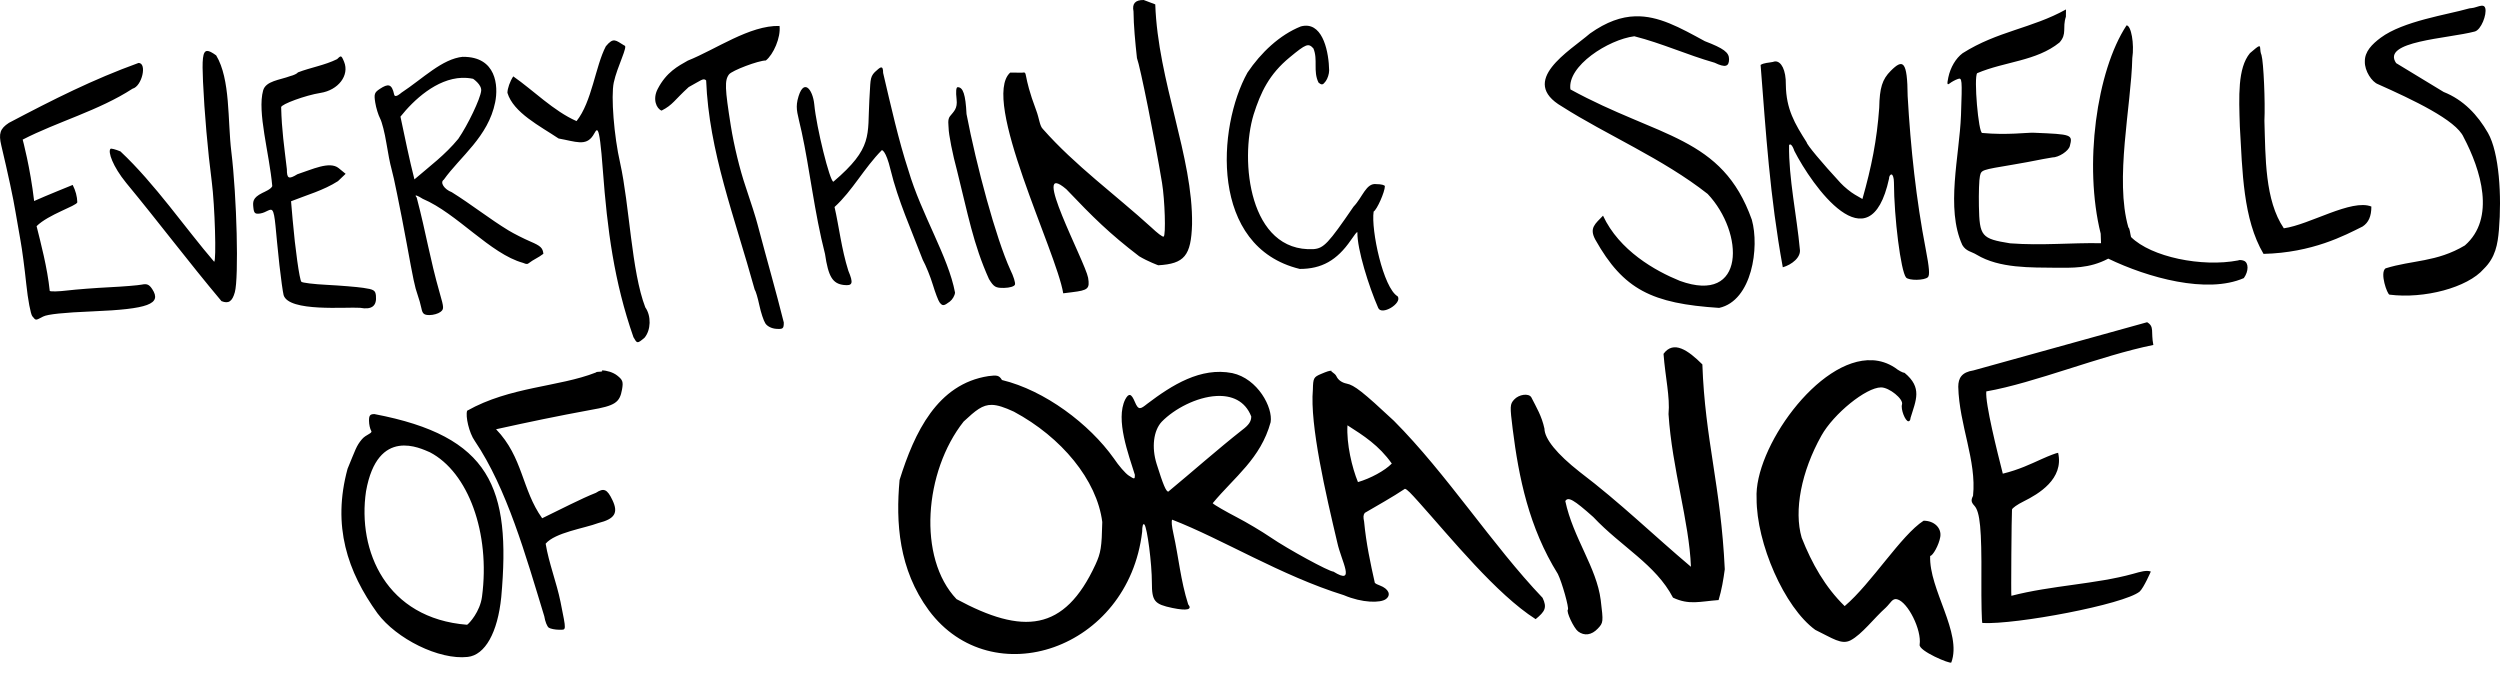
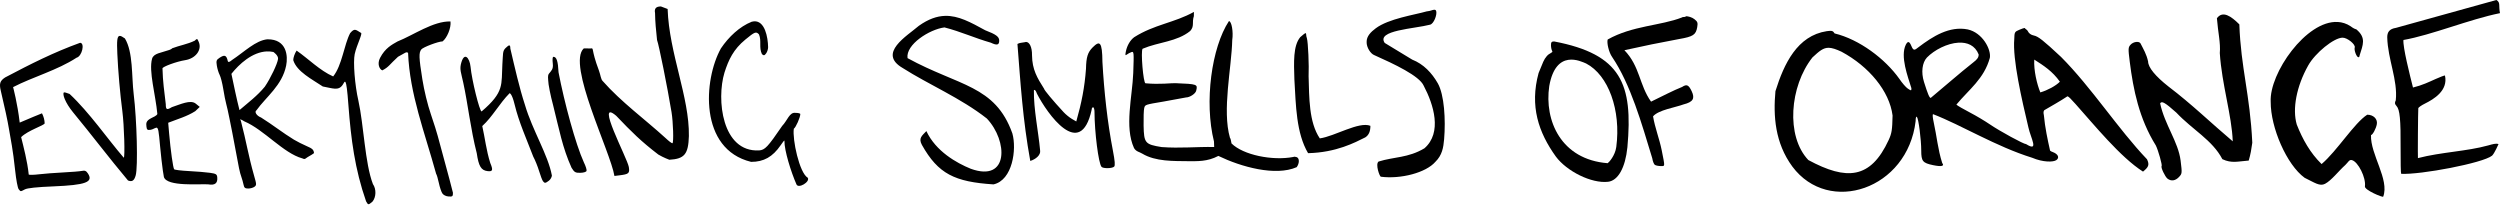
- <svg xmlns="http://www.w3.org/2000/svg" id="svg3104" version="1.1" viewBox="0 0 80.53 21.746" height="21.746mm" width="80.53mm">
+ <svg xmlns="http://www.w3.org/2000/svg" id="svg3104" version="1.1" viewBox="0 0 139.351 11.382" height="11.382mm" width="139.351mm">
  <defs id="defs3098" />
-   <g transform="translate(-46.66953,-35.23994)" id="layer1">
-     <path id="path3089" style="opacity:1;fill:#000000;stroke-width:0.078" d="m 83.51,35.24 c -0.272,-0.003 -0.378,0.117 -0.328,0.367 0.004,0.46 0.055,0.987 0.111,1.503 0.103,0.267 0.579,2.634 0.808,4.021 0.091,0.553 0.126,1.685 0.053,1.73 -0.034,0.021 -0.209,-0.118 -0.401,-0.299 -1.141,-1.039 -2.462,-1.999 -3.489,-3.165 -0.104,-0.096 -0.118,-0.34 -0.212,-0.59 -0.463,-1.226 -0.251,-1.256 -0.463,-1.226 l -0.379,-0.003 c -0.957,0.866 1.492,5.769 1.708,7.11 l 0.282,-0.035 c 0.521,-0.063 0.577,-0.113 0.52,-0.465 -0.093,-0.516 -1.906,-3.877 -0.703,-2.854 0.87,0.913 1.386,1.424 2.348,2.161 0.29,0.173 0.614,0.29 0.614,0.29 0.844,-0.049 1.058,-0.308 1.089,-1.319 0.034,-2.174 -1.099,-4.601 -1.185,-7.085 z m 43.098,0.183 c -0.094,0.007 -0.226,0.074 -0.338,0.08 -0.026,0 -0.053,0.005 -0.078,0.012 -0.688,0.198 -2.112,0.402 -2.836,0.941 -0.276,0.206 -0.517,0.444 -0.51,0.765 -0.01,0.305 0.228,0.66 0.426,0.732 1.114,0.498 2.513,1.154 2.754,1.703 0.557,1.053 1.043,2.616 0.042,3.49 -0.91,0.544 -1.701,0.469 -2.557,0.739 -0.191,0.145 0.057,0.836 0.128,0.846 1.113,0.142 2.515,-0.224 3.04,-0.832 0.375,-0.367 0.446,-0.789 0.486,-1.254 0.092,-1.088 0.011,-2.486 -0.353,-3.123 -0.332,-0.58 -0.79,-1.067 -1.428,-1.32 -0.511,-0.308 -1.021,-0.618 -1.53,-0.929 -0.488,-0.71 1.663,-0.787 2.533,-1.018 0.205,-0.054 0.393,-0.548 0.338,-0.752 -0.018,-0.065 -0.061,-0.083 -0.117,-0.079 z m -13.389,0.121 c -1.093,0.61 -2.204,0.696 -3.33,1.41 -0.218,0.162 -0.393,0.457 -0.46,0.779 -0.047,0.225 -0.038,0.257 0.051,0.188 0.059,-0.046 0.173,-0.108 0.254,-0.136 0.14,-0.05 0.144,0 0.103,1.164 -0.049,1.317 -0.499,3.001 0.043,4.184 0.12,0.205 0.302,0.212 0.46,0.311 0.741,0.446 1.739,0.41 2.594,0.421 0.451,-0.003 1.027,0.036 1.647,-0.294 v 0 c 1.273,0.614 3.18,1.146 4.367,0.627 0.16,-0.223 0.158,-0.498 0,-0.559 -0.068,-0.026 -0.151,-0.031 -0.185,-0.01 -1.165,0.223 -2.797,-0.108 -3.449,-0.754 -0.029,-0.114 -0.04,-0.28 -0.085,-0.309 -0.447,-1.545 0.092,-3.913 0.126,-5.455 0.069,-0.455 -0.036,-1.054 -0.185,-1.054 -0.968,1.471 -1.383,4.506 -0.833,6.71 l 0.011,0.307 c -0.983,-0.018 -1.889,0.081 -2.928,0.004 -0.926,-0.149 -0.987,-0.222 -1.006,-1.201 -0.008,-0.425 0.007,-0.859 0.033,-0.965 0.05,-0.201 0.031,-0.195 1.09,-0.373 0.712,-0.121 0.766,-0.149 1.24,-0.227 0.209,0 0.524,-0.205 0.566,-0.368 0.096,-0.371 0.076,-0.378 -1.16,-0.428 -0.222,-0.01 -0.855,0.082 -1.661,0.007 -0.123,0.018 -0.278,-1.804 -0.163,-1.926 0.894,-0.38 1.907,-0.385 2.652,-0.989 0.25,-0.28 0.085,-0.465 0.205,-0.83 z m -13.873,0.221 c -0.449,0.013 -0.922,0.173 -1.46,0.554 -0.653,0.564 -2.32,1.529 -0.899,2.353 1.426,0.911 3.243,1.676 4.69,2.815 1.178,1.248 1.233,3.572 -0.894,2.801 -0.798,-0.323 -1.955,-0.978 -2.477,-2.101 -0.25,0.264 -0.453,0.393 -0.248,0.772 0.906,1.614 1.825,2.059 3.989,2.199 1.062,-0.233 1.302,-1.957 1.052,-2.841 -0.959,-2.694 -2.985,-2.63 -5.843,-4.197 -0.11,-0.755 1.223,-1.605 2.058,-1.712 0.904,0.231 1.678,0.592 2.586,0.852 0.339,0.164 0.466,0.132 0.466,-0.115 0,-0.217 -0.174,-0.346 -0.781,-0.579 -0.807,-0.44 -1.49,-0.823 -2.239,-0.801 z m -10.648,0.304 c -0.04,0.003 -0.082,0.01 -0.126,0.022 -0.68,0.272 -1.283,0.841 -1.719,1.488 -0.975,1.75 -1.229,5.616 1.684,6.324 0.705,0 1.197,-0.275 1.645,-0.925 0.102,-0.148 0.214,-0.309 0.212,-0.248 -0.009,0.539 0.369,1.74 0.668,2.422 0.101,0.271 0.785,-0.14 0.63,-0.366 -0.466,-0.268 -0.863,-2.143 -0.775,-2.731 0.107,-0.06 0.362,-0.634 0.362,-0.816 0,-0.038 -0.123,-0.068 -0.273,-0.068 -0.332,-0.047 -0.445,0.425 -0.736,0.725 -0.813,1.188 -0.959,1.342 -1.29,1.369 -2.075,0.103 -2.38,-2.851 -1.929,-4.336 0.229,-0.72 0.5,-1.297 1.164,-1.843 0.529,-0.437 0.601,-0.464 0.762,-0.286 0.152,0.364 -0.017,0.726 0.164,1.099 0.106,0.088 0.141,0.081 0.234,-0.045 0.06,-0.082 0.109,-0.236 0.109,-0.344 -0.01,-0.57 -0.185,-1.483 -0.785,-1.441 z m -16.919,0.007 c -0.957,-0.027 -2.052,0.757 -2.953,1.116 -0.312,0.177 -0.688,0.368 -0.971,0.914 -0.173,0.333 -0.037,0.635 0.125,0.697 0.37,-0.19 0.405,-0.331 0.874,-0.758 0.401,-0.217 0.472,-0.305 0.562,-0.214 0.091,2.295 0.915,4.387 1.563,6.736 0.034,0.043 0.101,0.271 0.151,0.506 0.05,0.236 0.137,0.499 0.194,0.585 0.062,0.094 0.202,0.164 0.348,0.174 0.221,0.015 0.245,-0.006 0.245,-0.205 -0.263,-1.051 -0.514,-1.905 -0.849,-3.172 -0.042,-0.17 -0.214,-0.713 -0.382,-1.207 -0.184,-0.539 -0.374,-1.32 -0.475,-1.952 -0.193,-1.213 -0.202,-1.47 -0.059,-1.659 0.096,-0.126 0.949,-0.449 1.187,-0.449 0.242,-0.191 0.485,-0.737 0.441,-1.113 z m -5.307,0.467 c -0.083,-0.011 -0.162,0.037 -0.287,0.188 -0.339,0.648 -0.447,1.787 -0.944,2.41 -0.736,-0.323 -1.389,-0.989 -2.038,-1.441 -0.104,0.153 -0.188,0.391 -0.188,0.531 0.193,0.64 1.051,1.07 1.648,1.47 0.556,0.1 0.875,0.255 1.107,-0.092 0.126,-0.18 0.194,-0.587 0.32,1.133 0.142,1.888 0.359,3.568 0.984,5.359 0.119,0.207 0.118,0.219 0.356,0.019 0.209,-0.247 0.222,-0.704 0.026,-0.979 -0.446,-1.156 -0.508,-3.288 -0.811,-4.653 -0.197,-0.858 -0.299,-2.149 -0.205,-2.589 0.111,-0.519 0.476,-1.192 0.341,-1.192 -0.14,-0.084 -0.227,-0.153 -0.31,-0.164 z m 52.963,0.187 c -0.039,0.009 -0.119,0.073 -0.29,0.222 -0.4,0.485 -0.356,1.392 -0.326,2.357 0.084,1.451 0.101,2.987 0.763,4.109 1.573,-0.038 2.613,-0.592 3.192,-0.882 0.192,-0.126 0.282,-0.327 0.282,-0.643 -0.641,-0.256 -1.988,0.586 -2.82,0.701 -0.613,-0.904 -0.589,-2.283 -0.625,-3.464 0.029,-0.593 -0.027,-1.888 -0.094,-2.116 -0.066,-0.159 -0.016,-0.298 -0.081,-0.284 z m -66.093,0.151 c -0.148,0.006 -0.165,0.28 -0.133,0.991 0.043,0.967 0.154,2.241 0.282,3.221 0.099,0.757 0.153,2.577 0.076,2.577 -0.912,-1.058 -1.91,-2.517 -3.018,-3.553 -0.156,-0.065 -0.3,-0.102 -0.32,-0.083 -0.091,0.091 0.072,0.566 0.506,1.098 1.041,1.259 1.993,2.527 3.069,3.808 0.228,0.091 0.347,0.012 0.43,-0.287 0.13,-0.464 0.065,-3.077 -0.113,-4.529 -0.122,-1.001 -0.024,-2.329 -0.488,-3.1 -0.13,-0.093 -0.225,-0.146 -0.292,-0.143 z m 4.291,0.18 c -0.025,0.007 -0.057,0.036 -0.105,0.084 -0.397,0.197 -0.85,0.268 -1.26,0.426 -0.024,0.038 -0.136,0.093 -0.251,0.121 -0.334,0.125 -0.786,0.155 -0.871,0.46 -0.196,0.697 0.2,2.025 0.294,3.083 -0.034,0.095 -0.243,0.182 -0.322,0.221 -0.315,0.158 -0.309,0.284 -0.285,0.489 0.019,0.166 0.058,0.196 0.219,0.172 0.197,-0.03 0.323,-0.179 0.39,-0.097 0.097,0.118 0.099,0.61 0.229,1.766 0.048,0.429 0.109,0.861 0.134,0.96 0.166,0.55 2.017,0.377 2.462,0.409 0.379,0.069 0.545,-0.057 0.512,-0.392 -0.017,-0.17 -0.068,-0.202 -0.409,-0.251 -0.215,-0.031 -0.739,-0.074 -1.165,-0.096 -0.426,-0.021 -0.799,-0.067 -0.828,-0.1 -0.06,-0.068 -0.199,-1.058 -0.28,-1.991 l -0.052,-0.602 c 0.51,-0.203 1.046,-0.35 1.511,-0.648 l 0.247,-0.236 -0.224,-0.183 c -0.292,-0.236 -0.861,0.045 -1.329,0.196 -0.282,0.172 -0.34,0.145 -0.34,-0.162 -0.088,-0.759 -0.164,-1.235 -0.184,-1.998 0,-0.093 0.782,-0.383 1.266,-0.459 0.577,-0.09 0.939,-0.567 0.762,-1.001 -0.054,-0.132 -0.079,-0.184 -0.121,-0.173 z m 3.946,0.008 c -0.669,0.067 -1.279,0.696 -1.986,1.162 0,0 -0.199,0.186 -0.227,0.054 -0.075,-0.357 -0.2,-0.353 -0.459,-0.183 -0.177,0.116 -0.194,0.167 -0.15,0.442 0.027,0.171 0.098,0.401 0.157,0.513 0.059,0.111 0.149,0.466 0.201,0.788 0.051,0.322 0.124,0.691 0.162,0.82 0.037,0.129 0.12,0.498 0.183,0.82 0.063,0.322 0.134,0.673 0.156,0.781 0.022,0.107 0.092,0.476 0.155,0.82 0.212,1.164 0.263,1.405 0.347,1.64 0.046,0.129 0.104,0.331 0.127,0.449 0.034,0.173 0.085,0.214 0.26,0.214 0.12,0 0.276,-0.044 0.348,-0.098 0.121,-0.091 0.12,-0.132 -0.017,-0.605 -0.327,-1.145 -0.43,-1.888 -0.743,-3.081 -0.105,-0.127 0.044,-0.056 0.195,0.04 1.1,0.466 2.18,1.775 3.229,2.062 0.038,0.011 0.115,0.062 0.172,0.019 0.175,-0.135 0.318,-0.181 0.484,-0.311 -0.02,-0.189 -0.088,-0.254 -0.416,-0.394 -0.216,-0.093 -0.532,-0.253 -0.703,-0.356 -0.607,-0.368 -1.207,-0.845 -1.832,-1.234 -0.246,-0.093 -0.389,-0.317 -0.257,-0.403 0.53,-0.745 1.433,-1.384 1.655,-2.494 0.107,-0.525 0.04,-1.472 -1.039,-1.463 z m 42.28,0.149 c -0.026,1.85e-4 -0.053,0.006 -0.08,0.017 -0.137,0.029 -0.286,0.026 -0.397,0.096 0.173,2.203 0.296,4.216 0.715,6.519 0.286,-0.083 0.599,-0.321 0.548,-0.592 -0.092,-1.027 -0.364,-2.296 -0.346,-3.342 0.033,-0.059 0.105,-0.011 0.17,0.185 0.563,1.102 2.425,3.756 3.05,0.895 0,-0.075 0.036,-0.136 0.079,-0.136 0.043,0 0.079,0.114 0.079,0.254 0.003,1.139 0.222,2.862 0.39,3.064 v 0 c 0.087,0.105 0.597,0.098 0.705,-0.01 0.063,-0.063 0.044,-0.305 -0.07,-0.897 -0.307,-1.589 -0.488,-3.264 -0.583,-4.936 -0.009,-1.145 -0.152,-1.206 -0.544,-0.814 -0.276,0.277 -0.359,0.543 -0.372,1.192 -0.076,1.047 -0.248,1.902 -0.541,2.937 l -0.244,-0.141 c -0.134,-0.078 -0.342,-0.247 -0.461,-0.376 -0.602,-0.651 -1.091,-1.238 -1.091,-1.308 -0.385,-0.605 -0.661,-1.071 -0.671,-1.853 0.007,-0.484 -0.151,-0.755 -0.335,-0.754 z m -52.728,0.05 c -1.46,0.528 -2.731,1.168 -4.174,1.929 -0.285,0.187 -0.338,0.343 -0.245,0.731 0.216,0.908 0.389,1.716 0.458,2.142 0.042,0.258 0.115,0.679 0.163,0.937 0.048,0.258 0.13,0.881 0.183,1.385 0.053,0.504 0.141,0.97 0.195,1.035 0.119,0.143 0.093,0.142 0.349,0.009 0.141,-0.073 0.661,-0.128 1.59,-0.166 1.8,-0.074 2.238,-0.237 1.923,-0.717 -0.097,-0.148 -0.17,-0.18 -0.333,-0.146 -0.115,0.024 -0.587,0.063 -1.049,0.086 -0.462,0.023 -1.067,0.07 -1.346,0.103 -0.278,0.034 -0.536,0.041 -0.573,0.016 -0.078,-0.757 -0.294,-1.562 -0.424,-2.087 0.383,-0.379 1.274,-0.647 1.312,-0.767 -0.005,-0.191 -0.055,-0.375 -0.149,-0.561 0,0 -0.871,0.351 -1.242,0.518 -0.125,-1.079 -0.369,-1.978 -0.369,-1.978 1.112,-0.574 2.457,-0.936 3.539,-1.64 0.304,-0.077 0.478,-0.83 0.192,-0.83 z m 23.916,0.143 c -0.046,0.01 -0.113,0.074 -0.199,0.152 -0.171,0.171 -0.133,0.313 -0.175,0.9 -0.065,1.141 0.126,1.536 -1.158,2.63 -0.114,0 -0.549,-1.759 -0.616,-2.49 -0.049,-0.495 -0.362,-0.894 -0.54,-0.137 -0.064,0.306 0.008,0.452 0.134,1.025 0.253,1.157 0.413,2.614 0.752,3.931 0.107,0.73 0.244,0.956 0.606,0.998 0.286,0.033 0.314,-0.055 0.145,-0.459 -0.223,-0.707 -0.298,-1.416 -0.444,-2.053 0.576,-0.524 0.952,-1.254 1.524,-1.832 0,0 0.127,-0.005 0.279,0.629 0.241,0.994 0.667,1.931 1.039,2.906 0.101,0.184 0.247,0.545 0.325,0.803 0.078,0.258 0.175,0.512 0.216,0.566 0.095,0.123 0.136,0.12 0.329,-0.025 0.086,-0.065 0.162,-0.195 0.169,-0.29 -0.214,-1.153 -1.083,-2.516 -1.501,-3.935 -0.319,-0.972 -0.568,-2.092 -0.815,-3.141 0,-0.14 -0.024,-0.185 -0.07,-0.175 z m -13.496,0.337 c 0.117,-0.004 0.237,0.005 0.357,0.03 2.6e-5,0 0.284,0.188 0.261,0.388 -0.029,0.261 -0.424,1.09 -0.737,1.546 -0.421,0.513 -0.912,0.876 -1.413,1.306 -0.166,-0.651 -0.313,-1.375 -0.45,-2.021 0.426,-0.536 1.16,-1.22 1.982,-1.25 z m 15.966,0.3 c -0.049,0 -0.062,0.146 -0.034,0.385 0.037,0.31 -0.092,0.398 -0.214,0.553 -0.084,0.106 -0.043,0.289 -0.043,0.376 0,0.196 0.132,0.864 0.273,1.379 0.347,1.384 0.521,2.365 1.028,3.489 0.157,0.255 0.212,0.288 0.487,0.284 0.178,-0.003 0.326,-0.047 0.349,-0.105 0.021,-0.056 -0.046,-0.271 -0.149,-0.479 -0.463,-1.014 -1.092,-3.351 -1.411,-5.017 -0.031,-0.627 -0.11,-0.865 -0.285,-0.865 z m 38.316,7.571 c 0,0 -4.106,1.138 -5.596,1.553 -0.377,0.058 -0.487,0.245 -0.488,0.526 0.03,1.234 0.595,2.377 0.476,3.513 -0.07,0.14 -0.062,0.204 0.044,0.32 0.181,0.199 0.235,0.752 0.225,2.352 -0.004,0.75 0.01,1.391 0.031,1.425 h -0.003 c 1.089,0.058 4.562,-0.599 5.07,-1.012 0.134,-0.123 0.36,-0.646 0.36,-0.646 -0.146,-0.051 -0.327,0.005 -0.576,0.075 -1.196,0.332 -2.623,0.371 -3.916,0.707 -0.014,0 0.005,-2.599 0.02,-2.777 0.004,-0.046 0.174,-0.166 0.378,-0.266 0.471,-0.234 1.3,-0.718 1.108,-1.563 -0.046,0 -0.283,0.09 -0.527,0.2 -0.369,0.166 -0.734,0.344 -1.255,0.472 -0.178,-0.702 -0.571,-2.263 -0.532,-2.65 1.56,-0.273 3.669,-1.149 5.381,-1.496 -0.085,-0.428 0.043,-0.59 -0.201,-0.733 z m -15.578,1.02 c 0.059,0.773 0.213,1.381 0.161,1.939 0.113,1.751 0.669,3.471 0.722,4.919 -1.22,-1.029 -2.259,-2.049 -3.583,-3.055 -0.732,-0.575 -1.131,-1.064 -1.136,-1.396 -0.089,-0.409 -0.255,-0.676 -0.424,-1.01 -0.085,-0.137 -0.399,-0.094 -0.553,0.076 -0.135,0.149 -0.138,0.211 -0.045,0.954 0.195,1.548 0.519,3.16 1.455,4.664 0.134,0.27 0.367,1.102 0.322,1.147 -0.061,0.061 0.19,0.597 0.329,0.702 0.202,0.153 0.436,0.12 0.635,-0.091 0.179,-0.19 0.181,-0.208 0.094,-0.919 -0.133,-1.051 -0.888,-2 -1.141,-3.189 0.092,-0.149 0.27,-0.048 0.901,0.514 0.901,0.958 2.013,1.531 2.568,2.597 0.518,0.245 0.856,0.124 1.469,0.078 0.099,-0.325 0.156,-0.668 0.199,-0.993 -0.127,-2.7 -0.636,-4.159 -0.722,-6.598 -0.459,-0.457 -0.928,-0.786 -1.252,-0.339 z m 6.73,0.205 c -1.75,-0.095 -3.819,2.862 -3.732,4.452 -0.006,1.441 0.893,3.507 1.89,4.233 0.559,0.271 0.843,0.491 1.139,0.336 0.365,-0.192 0.753,-0.713 1.133,-1.052 0.159,-0.152 0.212,-0.308 0.363,-0.27 0.349,0.088 0.797,0.989 0.727,1.463 -0.038,0.201 0.991,0.634 1.02,0.574 0.357,-0.958 -0.724,-2.355 -0.681,-3.433 0.085,0 0.283,-0.353 0.326,-0.613 0.047,-0.286 -0.195,-0.521 -0.537,-0.521 -0.723,0.464 -1.682,2.021 -2.543,2.751 -0.631,-0.616 -1.056,-1.371 -1.385,-2.204 -0.255,-0.874 -0.013,-2.128 0.636,-3.288 0.395,-0.706 1.438,-1.551 1.919,-1.553 0.263,-0.003 0.731,0.377 0.677,0.547 -0.048,0.15 0.104,0.545 0.208,0.545 0.037,0 0.066,-0.049 0.066,-0.108 0.175,-0.573 0.389,-0.974 -0.192,-1.453 -0.054,0 -0.194,-0.075 -0.311,-0.167 -0.23,-0.151 -0.473,-0.227 -0.723,-0.24 z m -40.928,0.328 c 0.066,0.066 -0.167,0.021 -0.196,0.068 -1.192,0.467 -2.76,0.451 -4.144,1.23 -0.059,0.176 0.062,0.715 0.246,0.973 1.036,1.534 1.64,3.685 2.239,5.648 0.026,0.168 0.092,0.334 0.147,0.369 0.055,0.035 0.201,0.064 0.324,0.065 0.248,0 0.244,0.069 0.052,-0.897 -0.129,-0.633 -0.374,-1.24 -0.479,-1.875 0.306,-0.36 1.241,-0.493 1.701,-0.666 0.526,-0.132 0.646,-0.326 0.451,-0.736 -0.169,-0.355 -0.277,-0.404 -0.533,-0.236 -0.465,0.182 -1.135,0.531 -1.731,0.819 -0.661,-0.926 -0.612,-1.961 -1.485,-2.867 1.092,-0.241 1.949,-0.42 3.05,-0.623 0.78,-0.134 0.934,-0.234 1.008,-0.66 0.043,-0.247 0.022,-0.308 -0.158,-0.449 C 66.418,47.232 66.212,47.172 66.057,47.171 Z m 23.511,0.012 c -0.066,-0.011 -0.163,0.025 -0.338,0.099 -0.246,0.103 -0.262,0.134 -0.27,0.504 -0.102,1.142 0.418,3.372 0.787,4.933 0.129,0.599 0.612,1.391 -0.125,0.933 -0.14,0 -1.466,-0.722 -2.023,-1.103 -0.279,-0.19 -0.771,-0.483 -1.093,-0.65 -0.322,-0.167 -0.743,-0.406 -0.773,-0.451 0.7,-0.844 1.546,-1.438 1.866,-2.609 0.079,-0.469 -0.412,-1.404 -1.236,-1.582 -1.02,-0.199 -1.941,0.386 -2.736,0.987 -0.221,0.176 -0.285,0.22 -0.401,-0.058 -0.113,-0.273 -0.196,-0.294 -0.311,-0.08 -0.322,0.651 0.111,1.779 0.311,2.429 0,0.146 -0.009,0.147 -0.198,0.023 -0.109,-0.071 -0.324,-0.32 -0.478,-0.551 -0.791,-1.114 -2.228,-2.194 -3.605,-2.527 -0.089,-0.147 -0.151,-0.165 -0.435,-0.126 -1.647,0.252 -2.385,1.815 -2.863,3.345 -0.126,1.371 -0.03,2.88 0.943,4.202 2.034,2.732 6.426,1.267 6.871,-2.533 0,-0.185 0.029,-0.279 0.071,-0.235 0.092,0.098 0.242,1.259 0.242,1.877 0,0.593 0.08,0.692 0.662,0.813 0.467,0.097 0.65,0.054 0.507,-0.118 -0.246,-0.775 -0.302,-1.492 -0.477,-2.285 -0.052,-0.24 -0.066,-0.385 -0.04,-0.442 1.611,0.623 3.51,1.804 5.532,2.433 0.595,0.254 1.179,0.254 1.352,0.127 0.181,-0.132 0.093,-0.332 -0.193,-0.44 -0.077,-0.029 -0.129,-0.051 -0.162,-0.086 -0.137,-0.612 -0.279,-1.268 -0.345,-1.972 -0.03,-0.139 -0.029,-0.214 0.022,-0.28 0.388,-0.228 0.898,-0.511 1.293,-0.776 0.075,0.019 0.187,0.141 0.454,0.437 1.026,1.146 2.496,2.961 3.757,3.762 0.303,-0.25 0.373,-0.371 0.223,-0.687 -1.616,-1.693 -3.087,-3.995 -4.792,-5.705 -0.992,-0.926 -1.275,-1.148 -1.518,-1.195 -0.154,-0.03 -0.276,-0.117 -0.33,-0.236 -0.05,-0.11 -0.215,-0.159 -0.151,-0.177 z m -3.719,0.812 c 0.489,-0.027 0.926,0.148 1.126,0.659 0,0.159 -0.078,0.275 -0.293,0.436 -0.801,0.631 -1.6,1.341 -2.379,1.985 -0.073,0 -0.164,-0.216 -0.376,-0.892 -0.167,-0.533 -0.102,-1.073 0.164,-1.359 0.414,-0.424 1.13,-0.794 1.759,-0.829 z m -7.228,0.286 c 0.184,0.004 0.4,0.076 0.707,0.218 1.535,0.823 2.676,2.201 2.848,3.555 -0.017,0.81 -0.046,0.993 -0.218,1.368 -1.006,2.18 -2.344,2.267 -4.477,1.116 -1.262,-1.328 -1.042,-4.112 0.229,-5.72 0.389,-0.361 0.604,-0.543 0.911,-0.537 z m -19.887,0.296 c -0.144,0 -0.179,0.043 -0.178,0.215 0,0.118 0.033,0.265 0.072,0.327 0.05,0.079 -0.169,0.113 -0.3,0.269 -0.185,0.219 -0.205,0.332 -0.463,0.952 -0.501,1.844 -0.004,3.311 0.965,4.657 0.609,0.817 1.979,1.506 2.905,1.403 0.56,-0.061 0.966,-0.784 1.081,-1.928 0.317,-3.53 -0.34,-5.179 -4.082,-5.894 z m 31.34,0.362 c 0.52,0.332 1.015,0.647 1.428,1.232 -0.224,0.23 -0.689,0.481 -1.09,0.597 -0.19,-0.46 -0.373,-1.233 -0.338,-1.829 z M 60.513,49.806 c 1.245,0.646 1.954,2.607 1.683,4.654 -0.064,0.485 -0.41,0.861 -0.48,0.905 -2.602,-0.204 -3.54,-2.376 -3.256,-4.3 0.374,-2.098 1.767,-1.377 2.052,-1.259 z" />
+   <g transform="translate(-47.47134,-36.35014)" id="layer1">
+     <path id="path3089" style="opacity:1;fill:#000000;stroke-width:0.078" d="m 84.312,36.71 c -0.272,-0.003 -0.378,0.117 -0.328,0.367 0.004,0.46 0.055,0.987 0.111,1.503 0.103,0.267 0.579,2.634 0.808,4.021 0.091,0.553 0.126,1.685 0.053,1.73 -0.034,0.021 -0.209,-0.118 -0.401,-0.299 -1.141,-1.039 -2.462,-1.999 -3.489,-3.165 -0.104,-0.096 -0.118,-0.34 -0.212,-0.59 -0.463,-1.226 -0.251,-1.256 -0.463,-1.226 l -0.379,-0.003 c -0.957,0.866 1.492,5.769 1.708,7.11 l 0.282,-0.035 c 0.521,-0.063 0.577,-0.113 0.52,-0.465 -0.093,-0.516 -1.906,-3.877 -0.703,-2.854 0.87,0.913 1.386,1.424 2.348,2.161 0.29,0.173 0.614,0.29 0.614,0.29 0.844,-0.049 1.058,-0.308 1.089,-1.319 0.034,-2.174 -1.099,-4.601 -1.185,-7.085 z m 43.098,0.183 c -0.094,0.007 -0.226,0.074 -0.338,0.08 -0.026,0 -0.053,0.005 -0.078,0.012 -0.688,0.198 -2.112,0.402 -2.836,0.941 -0.276,0.206 -0.517,0.444 -0.51,0.765 -0.01,0.305 0.228,0.66 0.426,0.732 1.114,0.498 2.513,1.154 2.754,1.703 0.557,1.053 1.043,2.616 0.042,3.49 -0.91,0.544 -1.701,0.469 -2.557,0.739 -0.191,0.145 0.057,0.836 0.128,0.846 1.113,0.142 2.515,-0.224 3.04,-0.832 0.375,-0.367 0.446,-0.789 0.486,-1.254 0.092,-1.088 0.011,-2.486 -0.353,-3.123 -0.332,-0.58 -0.79,-1.067 -1.428,-1.32 -0.511,-0.308 -1.021,-0.618 -1.53,-0.929 -0.488,-0.71 1.663,-0.787 2.533,-1.018 0.205,-0.054 0.393,-0.548 0.338,-0.752 -0.018,-0.065 -0.061,-0.083 -0.117,-0.079 z m -13.389,0.121 c -1.093,0.61 -2.204,0.696 -3.33,1.41 -0.218,0.162 -0.393,0.457 -0.46,0.779 -0.047,0.225 -0.038,0.257 0.051,0.188 0.059,-0.046 0.173,-0.108 0.254,-0.136 0.14,-0.05 0.144,0 0.103,1.164 -0.049,1.317 -0.499,3.001 0.043,4.184 0.12,0.205 0.302,0.212 0.46,0.311 0.741,0.446 1.739,0.41 2.594,0.421 0.451,-0.003 1.027,0.036 1.647,-0.294 v 0 c 1.273,0.614 3.18,1.146 4.367,0.627 0.16,-0.223 0.158,-0.498 0,-0.559 -0.068,-0.026 -0.151,-0.031 -0.185,-0.01 -1.165,0.223 -2.797,-0.108 -3.449,-0.754 -0.029,-0.114 -0.04,-0.28 -0.085,-0.309 -0.447,-1.545 0.092,-3.913 0.126,-5.455 0.069,-0.455 -0.036,-1.054 -0.185,-1.054 -0.968,1.471 -1.383,4.506 -0.833,6.71 l 0.011,0.307 c -0.983,-0.018 -1.889,0.081 -2.928,0.004 -0.926,-0.149 -0.987,-0.222 -1.006,-1.201 -0.008,-0.425 0.007,-0.859 0.033,-0.965 0.05,-0.201 0.031,-0.195 1.09,-0.373 0.712,-0.121 0.766,-0.149 1.24,-0.227 0.209,0 0.524,-0.205 0.566,-0.368 0.096,-0.371 0.076,-0.378 -1.16,-0.428 -0.222,-0.01 -0.855,0.082 -1.661,0.007 -0.123,0.018 -0.278,-1.804 -0.163,-1.926 0.894,-0.38 1.907,-0.385 2.652,-0.989 0.25,-0.28 0.085,-0.465 0.205,-0.83 z m -13.873,0.221 c -0.449,0.013 -0.922,0.173 -1.46,0.554 -0.653,0.564 -2.32,1.529 -0.899,2.353 1.426,0.911 3.243,1.676 4.69,2.815 1.178,1.248 1.233,3.572 -0.894,2.801 -0.798,-0.323 -1.955,-0.978 -2.477,-2.101 -0.25,0.264 -0.453,0.393 -0.248,0.772 0.906,1.614 1.825,2.059 3.989,2.199 1.062,-0.233 1.302,-1.957 1.052,-2.841 -0.959,-2.694 -2.985,-2.63 -5.843,-4.197 -0.11,-0.755 1.223,-1.605 2.058,-1.712 0.904,0.231 1.678,0.592 2.586,0.852 0.339,0.164 0.466,0.132 0.466,-0.115 0,-0.217 -0.174,-0.346 -0.781,-0.579 -0.807,-0.44 -1.49,-0.823 -2.239,-0.801 z m -10.648,0.304 c -0.04,0.003 -0.082,0.01 -0.126,0.022 -0.68,0.272 -1.283,0.841 -1.719,1.488 -0.975,1.75 -1.229,5.616 1.684,6.324 0.705,0 1.197,-0.275 1.645,-0.925 0.102,-0.148 0.214,-0.309 0.212,-0.248 -0.009,0.539 0.369,1.74 0.668,2.422 0.101,0.271 0.785,-0.14 0.63,-0.366 -0.466,-0.268 -0.863,-2.143 -0.775,-2.731 0.107,-0.06 0.362,-0.634 0.362,-0.816 0,-0.038 -0.123,-0.068 -0.273,-0.068 -0.332,-0.047 -0.445,0.425 -0.736,0.725 -0.813,1.188 -0.959,1.342 -1.29,1.369 -2.075,0.103 -2.38,-2.851 -1.929,-4.336 0.229,-0.72 0.5,-1.297 1.164,-1.843 0.529,-0.437 0.601,-0.464 0.762,-0.286 0.152,0.364 -0.017,0.726 0.164,1.099 0.106,0.088 0.141,0.081 0.234,-0.045 0.06,-0.082 0.109,-0.236 0.109,-0.344 -0.01,-0.57 -0.185,-1.483 -0.785,-1.441 z m -16.919,0.007 c -0.957,-0.027 -2.052,0.757 -2.953,1.116 -0.312,0.177 -0.688,0.368 -0.971,0.914 -0.173,0.333 -0.037,0.635 0.125,0.697 0.37,-0.19 0.405,-0.331 0.874,-0.758 0.401,-0.217 0.472,-0.305 0.562,-0.214 0.091,2.295 0.915,4.387 1.563,6.736 0.034,0.043 0.101,0.271 0.151,0.506 0.05,0.236 0.137,0.499 0.194,0.585 0.062,0.094 0.202,0.164 0.348,0.174 0.221,0.015 0.245,-0.006 0.245,-0.205 -0.263,-1.051 -0.514,-1.905 -0.849,-3.172 -0.042,-0.17 -0.214,-0.713 -0.382,-1.207 -0.184,-0.539 -0.374,-1.32 -0.475,-1.952 -0.193,-1.213 -0.202,-1.47 -0.059,-1.659 0.096,-0.126 0.949,-0.449 1.187,-0.449 0.242,-0.191 0.485,-0.737 0.441,-1.113 z m -5.307,0.467 c -0.083,-0.011 -0.162,0.037 -0.287,0.188 -0.339,0.648 -0.447,1.787 -0.944,2.41 -0.736,-0.323 -1.389,-0.989 -2.038,-1.441 -0.104,0.153 -0.188,0.391 -0.188,0.531 0.193,0.64 1.051,1.07 1.648,1.47 0.556,0.1 0.875,0.255 1.107,-0.092 0.126,-0.18 0.194,-0.587 0.32,1.133 0.142,1.888 0.359,3.568 0.984,5.359 0.119,0.207 0.118,0.219 0.356,0.019 0.209,-0.247 0.222,-0.704 0.026,-0.979 -0.446,-1.156 -0.508,-3.288 -0.811,-4.653 -0.197,-0.858 -0.299,-2.149 -0.205,-2.589 0.111,-0.519 0.476,-1.192 0.341,-1.192 -0.14,-0.084 -0.227,-0.153 -0.31,-0.164 z m 52.963,0.187 c -0.039,0.009 -0.119,0.073 -0.29,0.222 -0.4,0.485 -0.356,1.392 -0.326,2.357 0.084,1.451 0.101,2.987 0.763,4.109 1.573,-0.038 2.613,-0.592 3.192,-0.882 0.192,-0.126 0.282,-0.327 0.282,-0.643 -0.641,-0.256 -1.988,0.586 -2.82,0.701 -0.613,-0.904 -0.589,-2.283 -0.625,-3.464 0.029,-0.593 -0.027,-1.888 -0.094,-2.116 -0.066,-0.159 -0.016,-0.298 -0.081,-0.284 z m -66.093,0.151 c -0.148,0.006 -0.165,0.28 -0.133,0.991 0.043,0.967 0.154,2.241 0.282,3.221 0.099,0.757 0.153,2.577 0.076,2.577 -0.912,-1.058 -1.91,-2.517 -3.018,-3.553 -0.156,-0.065 -0.3,-0.102 -0.32,-0.083 -0.091,0.091 0.072,0.566 0.506,1.098 1.041,1.259 1.993,2.527 3.069,3.808 0.228,0.091 0.347,0.012 0.43,-0.287 0.13,-0.464 0.065,-3.077 -0.113,-4.529 -0.122,-1.001 -0.024,-2.329 -0.488,-3.1 -0.13,-0.093 -0.225,-0.146 -0.292,-0.143 z m 4.291,0.18 c -0.025,0.007 -0.057,0.036 -0.105,0.084 -0.397,0.197 -0.85,0.268 -1.26,0.426 -0.024,0.038 -0.136,0.093 -0.251,0.121 -0.334,0.125 -0.786,0.155 -0.871,0.46 -0.196,0.697 0.2,2.025 0.294,3.083 -0.034,0.095 -0.243,0.182 -0.322,0.221 -0.315,0.158 -0.309,0.284 -0.285,0.489 0.019,0.166 0.058,0.196 0.219,0.172 0.197,-0.03 0.323,-0.179 0.39,-0.097 0.097,0.118 0.099,0.61 0.229,1.766 0.048,0.429 0.109,0.861 0.134,0.96 0.166,0.55 2.017,0.377 2.462,0.409 0.379,0.069 0.545,-0.057 0.512,-0.392 -0.017,-0.17 -0.068,-0.202 -0.409,-0.251 -0.215,-0.031 -0.739,-0.074 -1.165,-0.096 -0.426,-0.021 -0.799,-0.067 -0.828,-0.1 -0.06,-0.068 -0.199,-1.058 -0.28,-1.991 l -0.052,-0.602 c 0.51,-0.203 1.046,-0.35 1.511,-0.648 l 0.247,-0.236 -0.224,-0.183 c -0.292,-0.236 -0.861,0.045 -1.329,0.196 -0.282,0.172 -0.34,0.145 -0.34,-0.162 -0.088,-0.759 -0.164,-1.235 -0.184,-1.998 0,-0.093 0.782,-0.383 1.266,-0.459 0.577,-0.09 0.939,-0.567 0.762,-1.001 -0.054,-0.132 -0.079,-0.184 -0.121,-0.173 z m 3.946,0.008 c -0.669,0.067 -1.279,0.696 -1.986,1.162 0,0 -0.199,0.186 -0.227,0.054 -0.075,-0.357 -0.2,-0.353 -0.459,-0.183 -0.177,0.116 -0.194,0.167 -0.15,0.442 0.027,0.171 0.098,0.401 0.157,0.513 0.059,0.111 0.149,0.466 0.201,0.788 0.051,0.322 0.124,0.691 0.162,0.82 0.037,0.129 0.12,0.498 0.183,0.82 0.063,0.322 0.134,0.673 0.156,0.781 0.022,0.107 0.092,0.476 0.155,0.82 0.212,1.164 0.263,1.405 0.347,1.64 0.046,0.129 0.104,0.331 0.127,0.449 0.034,0.173 0.085,0.214 0.26,0.214 0.12,0 0.276,-0.044 0.348,-0.098 0.121,-0.091 0.12,-0.132 -0.017,-0.605 -0.327,-1.145 -0.43,-1.888 -0.743,-3.081 -0.105,-0.127 0.044,-0.056 0.195,0.04 1.1,0.466 2.18,1.775 3.229,2.062 0.038,0.011 0.115,0.062 0.172,0.019 0.175,-0.135 0.318,-0.181 0.484,-0.311 -0.02,-0.189 -0.088,-0.254 -0.416,-0.394 -0.216,-0.093 -0.532,-0.253 -0.703,-0.356 -0.607,-0.368 -1.207,-0.845 -1.832,-1.234 -0.246,-0.093 -0.389,-0.317 -0.257,-0.403 0.53,-0.745 1.433,-1.384 1.655,-2.494 0.107,-0.525 0.04,-1.472 -1.039,-1.463 z m 42.28,0.149 c -0.026,1.85e-4 -0.053,0.006 -0.08,0.017 -0.137,0.029 -0.286,0.026 -0.397,0.096 0.173,2.203 0.296,4.216 0.715,6.519 0.286,-0.083 0.599,-0.321 0.548,-0.592 -0.092,-1.027 -0.364,-2.296 -0.346,-3.342 0.033,-0.059 0.105,-0.011 0.17,0.185 0.563,1.102 2.425,3.756 3.05,0.895 0,-0.075 0.036,-0.136 0.079,-0.136 0.043,0 0.079,0.114 0.079,0.254 0.003,1.139 0.222,2.862 0.39,3.064 v 0 c 0.087,0.105 0.597,0.098 0.705,-0.01 0.063,-0.063 0.044,-0.305 -0.07,-0.897 -0.307,-1.589 -0.488,-3.264 -0.583,-4.936 -0.009,-1.145 -0.152,-1.206 -0.544,-0.814 -0.276,0.277 -0.359,0.543 -0.372,1.192 -0.076,1.047 -0.248,1.902 -0.541,2.937 l -0.244,-0.141 c -0.134,-0.078 -0.342,-0.247 -0.461,-0.376 -0.602,-0.651 -1.091,-1.238 -1.091,-1.308 -0.385,-0.605 -0.661,-1.071 -0.671,-1.853 0.007,-0.484 -0.151,-0.755 -0.335,-0.754 z M 51.932,38.737 c -1.46,0.528 -2.731,1.168 -4.174,1.929 -0.285,0.187 -0.338,0.343 -0.245,0.731 0.216,0.908 0.389,1.716 0.458,2.142 0.042,0.258 0.115,0.679 0.163,0.937 0.048,0.258 0.13,0.881 0.183,1.385 0.053,0.504 0.141,0.97 0.195,1.035 0.119,0.143 0.093,0.142 0.349,0.009 0.141,-0.073 0.661,-0.128 1.59,-0.166 1.8,-0.074 2.238,-0.237 1.923,-0.717 -0.097,-0.148 -0.17,-0.18 -0.333,-0.146 -0.115,0.024 -0.587,0.063 -1.049,0.086 -0.462,0.023 -1.067,0.07 -1.346,0.103 -0.278,0.034 -0.536,0.041 -0.573,0.016 -0.078,-0.757 -0.294,-1.562 -0.424,-2.087 0.383,-0.379 1.274,-0.647 1.312,-0.767 -0.005,-0.191 -0.055,-0.375 -0.149,-0.561 0,0 -0.871,0.351 -1.242,0.518 -0.125,-1.079 -0.369,-1.978 -0.369,-1.978 1.112,-0.574 2.457,-0.936 3.539,-1.64 0.304,-0.077 0.478,-0.83 0.192,-0.83 z m 23.916,0.143 c -0.046,0.01 -0.113,0.074 -0.199,0.152 -0.171,0.171 -0.133,0.313 -0.175,0.9 -0.065,1.141 0.126,1.536 -1.158,2.63 -0.114,0 -0.549,-1.759 -0.616,-2.49 -0.049,-0.495 -0.362,-0.894 -0.54,-0.137 -0.064,0.306 0.008,0.452 0.134,1.025 0.253,1.157 0.413,2.614 0.752,3.931 0.107,0.73 0.244,0.956 0.606,0.998 0.286,0.033 0.314,-0.055 0.145,-0.459 -0.223,-0.707 -0.298,-1.416 -0.444,-2.053 0.576,-0.524 0.952,-1.254 1.524,-1.832 0,0 0.127,-0.005 0.279,0.629 0.241,0.994 0.667,1.931 1.039,2.906 0.101,0.184 0.247,0.545 0.325,0.803 0.078,0.258 0.175,0.512 0.216,0.566 0.095,0.123 0.136,0.12 0.329,-0.025 0.086,-0.065 0.162,-0.195 0.169,-0.29 -0.214,-1.153 -1.083,-2.516 -1.501,-3.935 -0.319,-0.972 -0.568,-2.092 -0.815,-3.141 0,-0.14 -0.024,-0.185 -0.07,-0.175 z m -13.496,0.337 c 0.117,-0.004 0.237,0.005 0.357,0.03 2.6e-5,0 0.284,0.188 0.261,0.388 -0.029,0.261 -0.424,1.09 -0.737,1.546 -0.421,0.513 -0.912,0.876 -1.413,1.306 -0.166,-0.651 -0.313,-1.375 -0.45,-2.021 0.426,-0.536 1.16,-1.22 1.982,-1.25 z M 78.319,39.517 c -0.049,0 -0.062,0.146 -0.034,0.385 0.037,0.31 -0.092,0.398 -0.214,0.553 -0.084,0.106 -0.043,0.289 -0.043,0.376 0,0.196 0.132,0.864 0.273,1.379 0.347,1.384 0.521,2.365 1.028,3.489 0.157,0.255 0.212,0.288 0.487,0.284 0.178,-0.003 0.326,-0.047 0.349,-0.105 0.021,-0.056 -0.046,-0.271 -0.149,-0.479 -0.463,-1.014 -1.092,-3.351 -1.411,-5.017 -0.031,-0.627 -0.11,-0.865 -0.285,-0.865 z" />
+     <path d="m 186.621,36.35 c 0,0 -4.106,1.138 -5.596,1.553 -0.377,0.058 -0.487,0.245 -0.488,0.526 0.03,1.234 0.595,2.377 0.476,3.513 -0.07,0.14 -0.062,0.204 0.044,0.32 0.181,0.199 0.235,0.752 0.225,2.352 -0.004,0.75 0.01,1.391 0.031,1.425 h -0.003 c 1.089,0.058 4.562,-0.599 5.07,-1.012 0.134,-0.123 0.36,-0.646 0.36,-0.646 -0.146,-0.051 -0.327,0.005 -0.576,0.075 -1.196,0.332 -2.623,0.371 -3.916,0.707 -0.014,0 0.005,-2.599 0.02,-2.777 0.004,-0.046 0.174,-0.166 0.378,-0.266 0.471,-0.234 1.3,-0.718 1.108,-1.563 -0.046,0 -0.283,0.09 -0.527,0.2 -0.369,0.166 -0.734,0.344 -1.255,0.472 -0.178,-0.702 -0.571,-2.263 -0.532,-2.65 1.56,-0.273 3.669,-1.149 5.381,-1.496 -0.085,-0.428 0.043,-0.59 -0.201,-0.733 z m -15.578,1.02 c 0.059,0.773 0.213,1.381 0.161,1.939 0.113,1.751 0.669,3.471 0.722,4.919 -1.22,-1.029 -2.259,-2.049 -3.583,-3.055 -0.732,-0.575 -1.131,-1.064 -1.136,-1.396 -0.089,-0.409 -0.255,-0.676 -0.424,-1.01 -0.085,-0.137 -0.399,-0.094 -0.553,0.076 -0.135,0.149 -0.138,0.211 -0.045,0.954 0.195,1.548 0.519,3.16 1.455,4.664 0.134,0.27 0.367,1.102 0.322,1.147 -0.061,0.061 0.19,0.597 0.329,0.702 0.202,0.153 0.436,0.12 0.635,-0.091 0.179,-0.19 0.181,-0.208 0.093,-0.919 -0.133,-1.051 -0.888,-2 -1.141,-3.189 0.092,-0.149 0.27,-0.048 0.901,0.514 0.901,0.958 2.013,1.531 2.568,2.597 0.518,0.245 0.856,0.124 1.469,0.078 0.099,-0.325 0.156,-0.668 0.199,-0.993 -0.127,-2.7 -0.636,-4.159 -0.722,-6.598 -0.459,-0.457 -0.928,-0.786 -1.252,-0.339 z m 6.73,0.205 c -1.75,-0.095 -3.819,2.862 -3.732,4.452 -0.006,1.441 0.893,3.507 1.89,4.233 0.559,0.271 0.843,0.491 1.139,0.336 0.365,-0.192 0.753,-0.713 1.133,-1.052 0.159,-0.152 0.212,-0.308 0.363,-0.27 0.349,0.088 0.797,0.989 0.727,1.463 -0.038,0.201 0.991,0.634 1.02,0.574 0.357,-0.958 -0.724,-2.355 -0.681,-3.433 0.085,0 0.283,-0.353 0.326,-0.613 0.047,-0.286 -0.195,-0.521 -0.537,-0.521 -0.723,0.464 -1.682,2.021 -2.543,2.751 -0.631,-0.616 -1.056,-1.371 -1.385,-2.204 -0.255,-0.874 -0.013,-2.128 0.636,-3.288 0.395,-0.706 1.438,-1.551 1.919,-1.553 0.263,-0.003 0.731,0.377 0.677,0.547 -0.048,0.15 0.104,0.545 0.208,0.545 0.037,0 0.066,-0.049 0.066,-0.108 0.175,-0.573 0.389,-0.974 -0.192,-1.453 -0.054,0 -0.194,-0.075 -0.311,-0.167 -0.23,-0.151 -0.473,-0.227 -0.723,-0.24 z m -17.417,0.341 c -0.066,-0.011 -0.163,0.025 -0.338,0.099 -0.246,0.103 -0.262,0.134 -0.27,0.504 -0.102,1.142 0.418,3.372 0.787,4.933 0.129,0.599 0.612,1.391 -0.125,0.933 -0.14,0 -1.466,-0.722 -2.023,-1.103 -0.279,-0.19 -0.771,-0.483 -1.093,-0.65 -0.322,-0.167 -0.743,-0.406 -0.773,-0.451 0.7,-0.844 1.546,-1.438 1.866,-2.609 0.079,-0.469 -0.412,-1.404 -1.236,-1.582 -1.02,-0.199 -1.941,0.386 -2.736,0.987 -0.221,0.176 -0.285,0.22 -0.401,-0.058 -0.113,-0.273 -0.196,-0.294 -0.311,-0.08 -0.322,0.651 0.111,1.779 0.311,2.429 0,0.146 -0.009,0.147 -0.198,0.023 -0.109,-0.071 -0.324,-0.32 -0.478,-0.551 -0.791,-1.114 -2.228,-2.194 -3.605,-2.527 -0.089,-0.147 -0.151,-0.165 -0.435,-0.126 -1.647,0.252 -2.385,1.815 -2.863,3.345 -0.126,1.371 -0.03,2.88 0.943,4.202 2.034,2.732 6.426,1.267 6.871,-2.533 0,-0.185 0.029,-0.279 0.071,-0.235 0.092,0.098 0.242,1.259 0.242,1.877 0,0.593 0.08,0.692 0.662,0.813 0.467,0.097 0.65,0.054 0.507,-0.118 -0.246,-0.775 -0.302,-1.492 -0.477,-2.285 -0.052,-0.24 -0.066,-0.385 -0.04,-0.442 1.611,0.623 3.51,1.804 5.532,2.433 0.595,0.254 1.179,0.254 1.352,0.127 0.181,-0.132 0.093,-0.332 -0.193,-0.44 -0.077,-0.029 -0.129,-0.051 -0.162,-0.086 -0.137,-0.612 -0.279,-1.268 -0.345,-1.972 -0.03,-0.139 -0.029,-0.214 0.022,-0.28 0.388,-0.228 0.898,-0.511 1.293,-0.776 0.075,0.019 0.187,0.141 0.454,0.437 1.026,1.146 2.496,2.961 3.757,3.762 0.303,-0.25 0.373,-0.371 0.223,-0.687 -1.616,-1.693 -3.087,-3.995 -4.792,-5.705 -0.992,-0.926 -1.275,-1.148 -1.518,-1.195 -0.154,-0.03 -0.276,-0.117 -0.33,-0.236 -0.05,-0.11 -0.215,-0.159 -0.151,-0.177 z m -3.719,0.812 c 0.489,-0.027 0.926,0.148 1.126,0.659 0,0.159 -0.078,0.275 -0.293,0.436 -0.801,0.631 -1.6,1.341 -2.379,1.985 -0.073,0 -0.164,-0.216 -0.376,-0.892 -0.167,-0.533 -0.102,-1.073 0.164,-1.359 0.414,-0.424 1.13,-0.794 1.759,-0.829 z m -7.228,0.286 c 0.184,0.004 0.4,0.076 0.707,0.218 1.535,0.823 2.676,2.201 2.848,3.555 -0.017,0.81 -0.046,0.993 -0.218,1.368 -1.006,2.18 -2.344,2.267 -4.477,1.116 -1.262,-1.328 -1.042,-4.112 0.229,-5.72 0.389,-0.361 0.604,-0.543 0.911,-0.537 z m 11.453,0.658 c 0.52,0.332 1.015,0.647 1.428,1.232 -0.224,0.23 -0.689,0.481 -1.09,0.597 -0.19,-0.46 -0.373,-1.233 -0.338,-1.829 z" style="fill:#000000;stroke-width:0.078" id="path1-5" />
+   </g>
+   <g id="layer3" transform="translate(-0.8018089,-1.110197)">
+     <path d="m 94.755,2.014 c 0.066,0.066 -0.167,0.021 -0.196,0.068 -1.192,0.467 -2.76,0.451 -4.144,1.23 -0.059,0.176 0.062,0.715 0.246,0.973 1.036,1.534 1.64,3.685 2.239,5.648 0.026,0.168 0.092,0.334 0.147,0.369 0.055,0.035 0.201,0.064 0.324,0.065 0.248,0 0.244,0.069 0.052,-0.897 -0.129,-0.633 -0.374,-1.24 -0.479,-1.875 0.306,-0.36 1.241,-0.493 1.701,-0.666 0.526,-0.132 0.646,-0.326 0.451,-0.736 -0.169,-0.355 -0.277,-0.404 -0.533,-0.236 -0.465,0.182 -1.135,0.531 -1.731,0.819 -0.661,-0.926 -0.612,-1.961 -1.485,-2.867 1.092,-0.241 1.949,-0.42 3.05,-0.623 0.78,-0.134 0.934,-0.234 1.008,-0.66 0.043,-0.247 0.022,-0.308 -0.158,-0.449 -0.131,-0.103 -0.337,-0.164 -0.492,-0.164 z m -7.323,1.406 c -0.144,0 -0.179,0.043 -0.178,0.215 0,0.118 0.033,0.265 0.072,0.327 0.05,0.079 -0.169,0.113 -0.3,0.269 -0.185,0.219 -0.205,0.332 -0.463,0.952 -0.501,1.844 -0.004,3.311 0.965,4.657 0.609,0.817 1.979,1.506 2.905,1.403 0.56,-0.061 0.966,-0.784 1.081,-1.928 0.317,-3.53 -0.34,-5.179 -4.082,-5.894 z m 1.779,1.228 c 1.245,0.646 1.954,2.607 1.683,4.654 -0.064,0.485 -0.41,0.861 -0.48,0.905 -2.602,-0.204 -3.54,-2.376 -3.256,-4.3 0.374,-2.098 1.767,-1.377 2.052,-1.259 z" style="fill:#000000;stroke-width:0.078" id="path1" />
  </g>
</svg>
